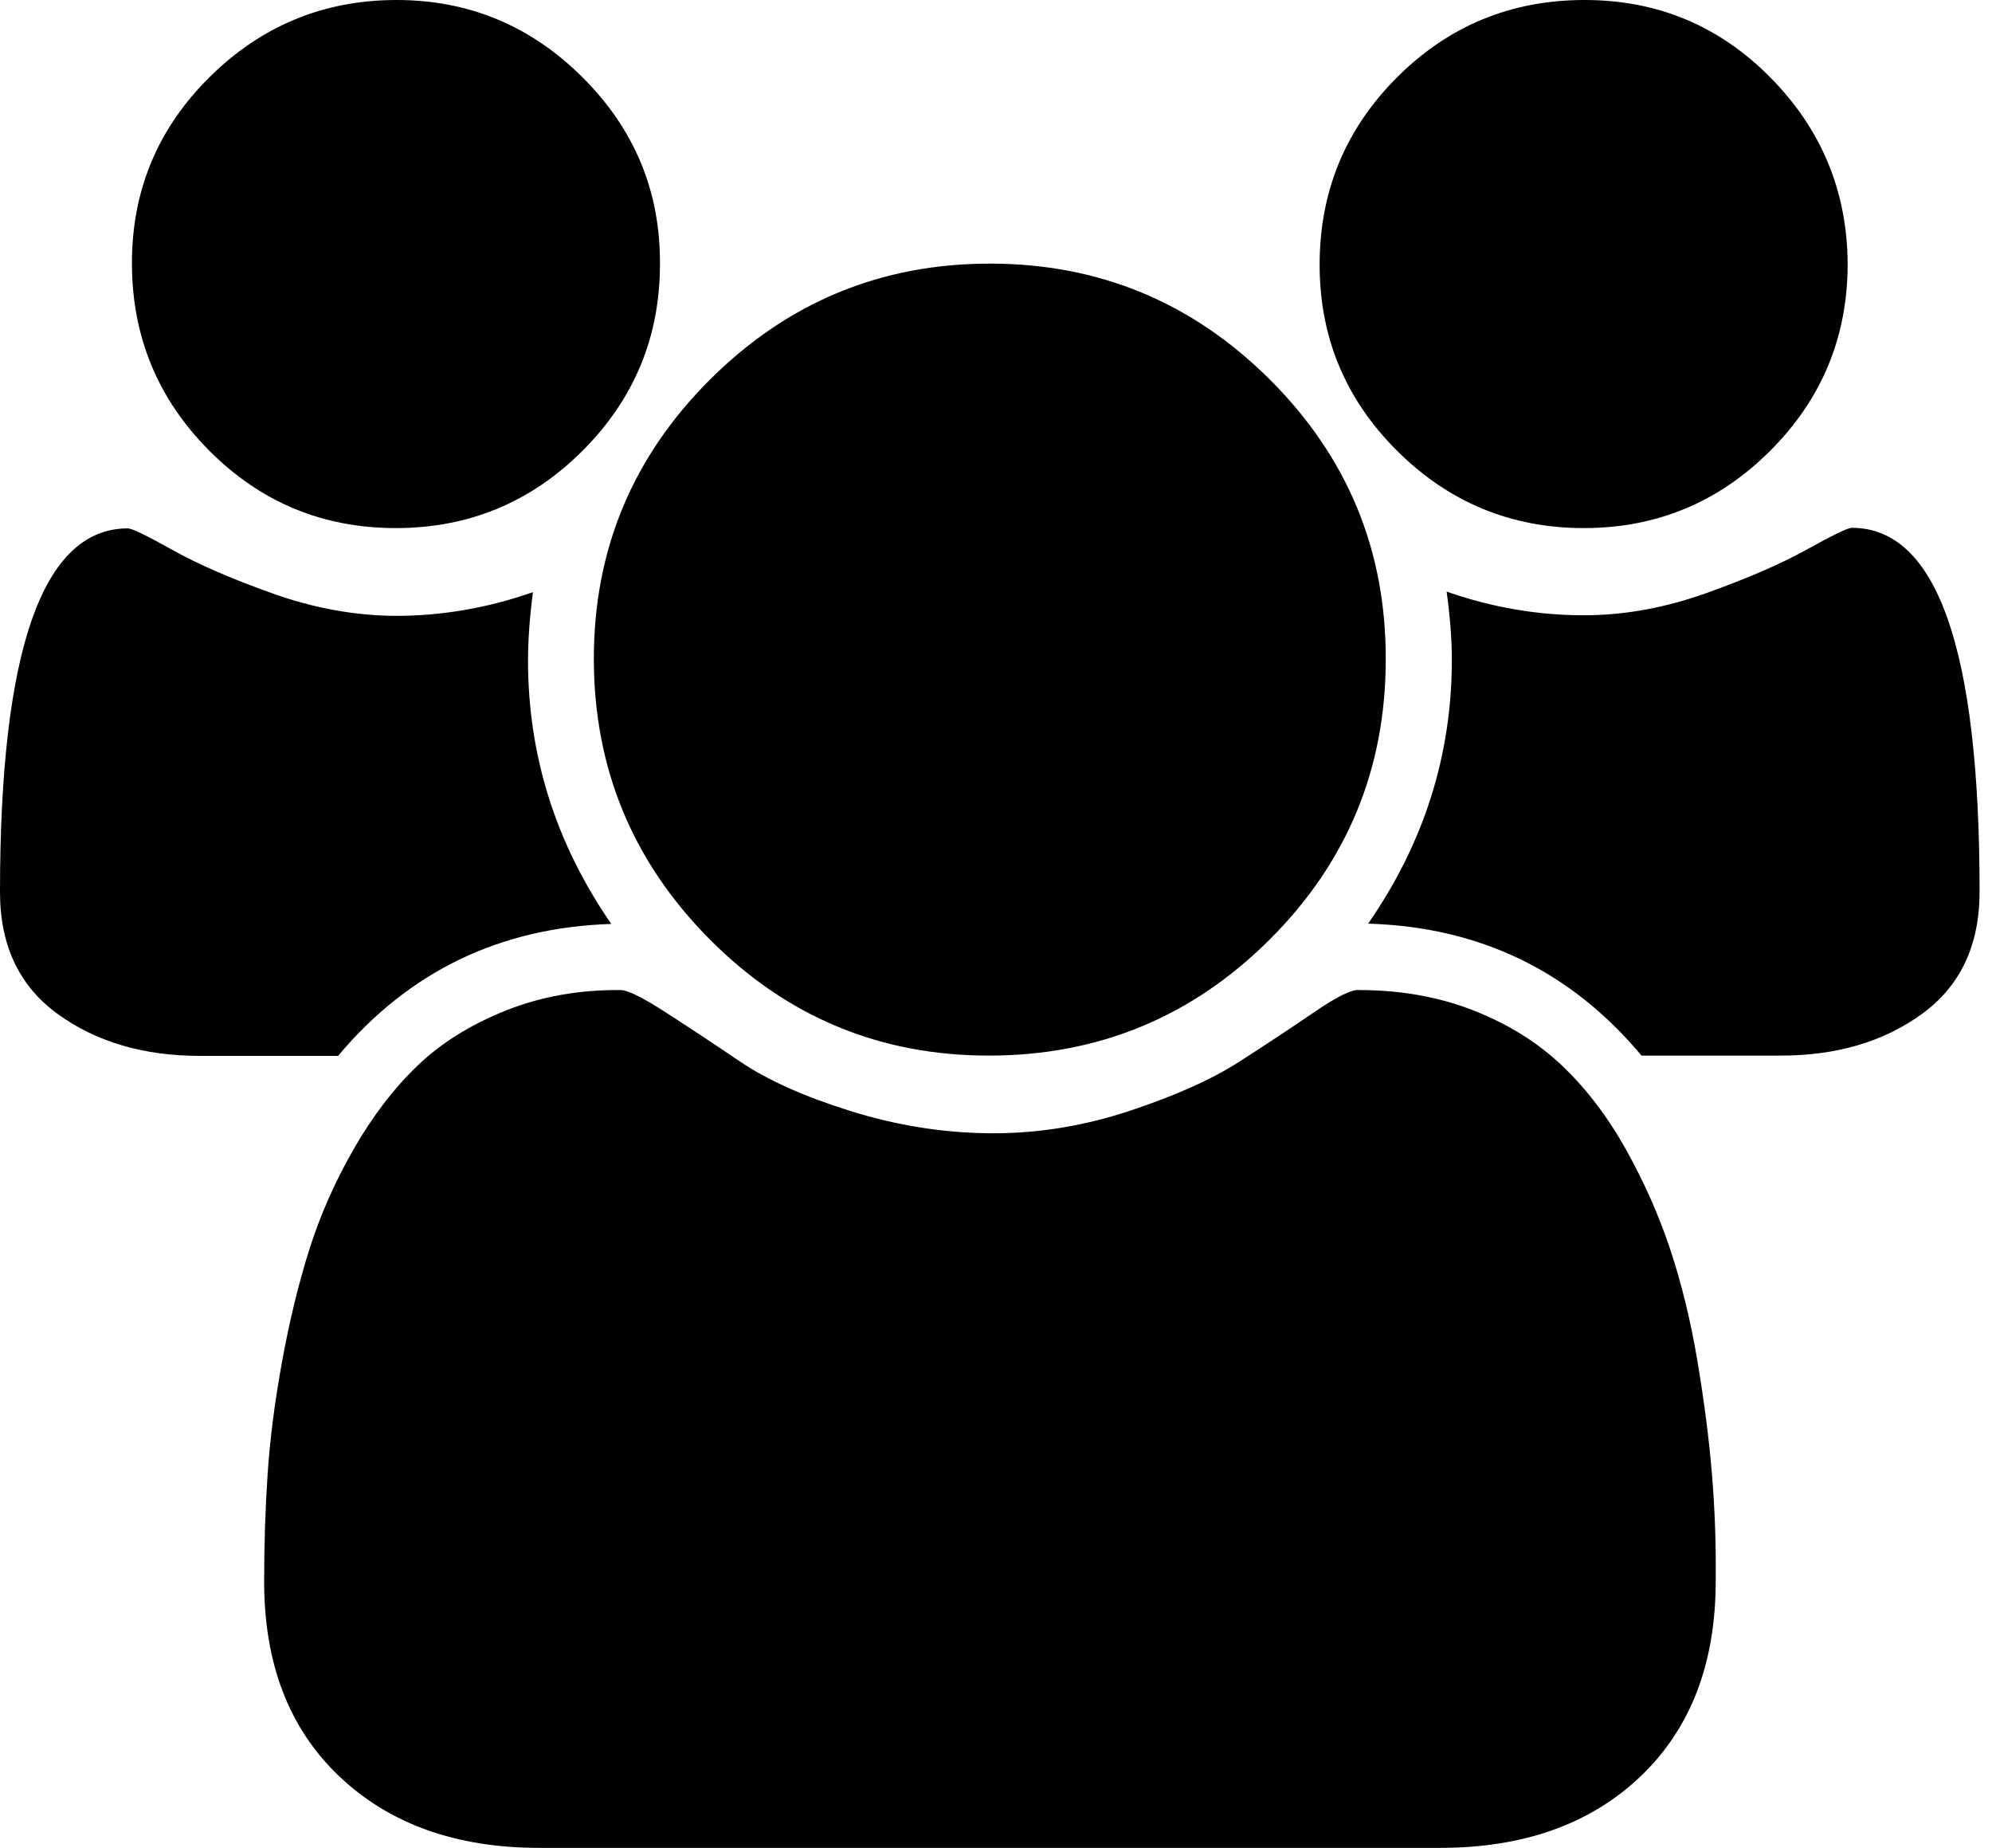
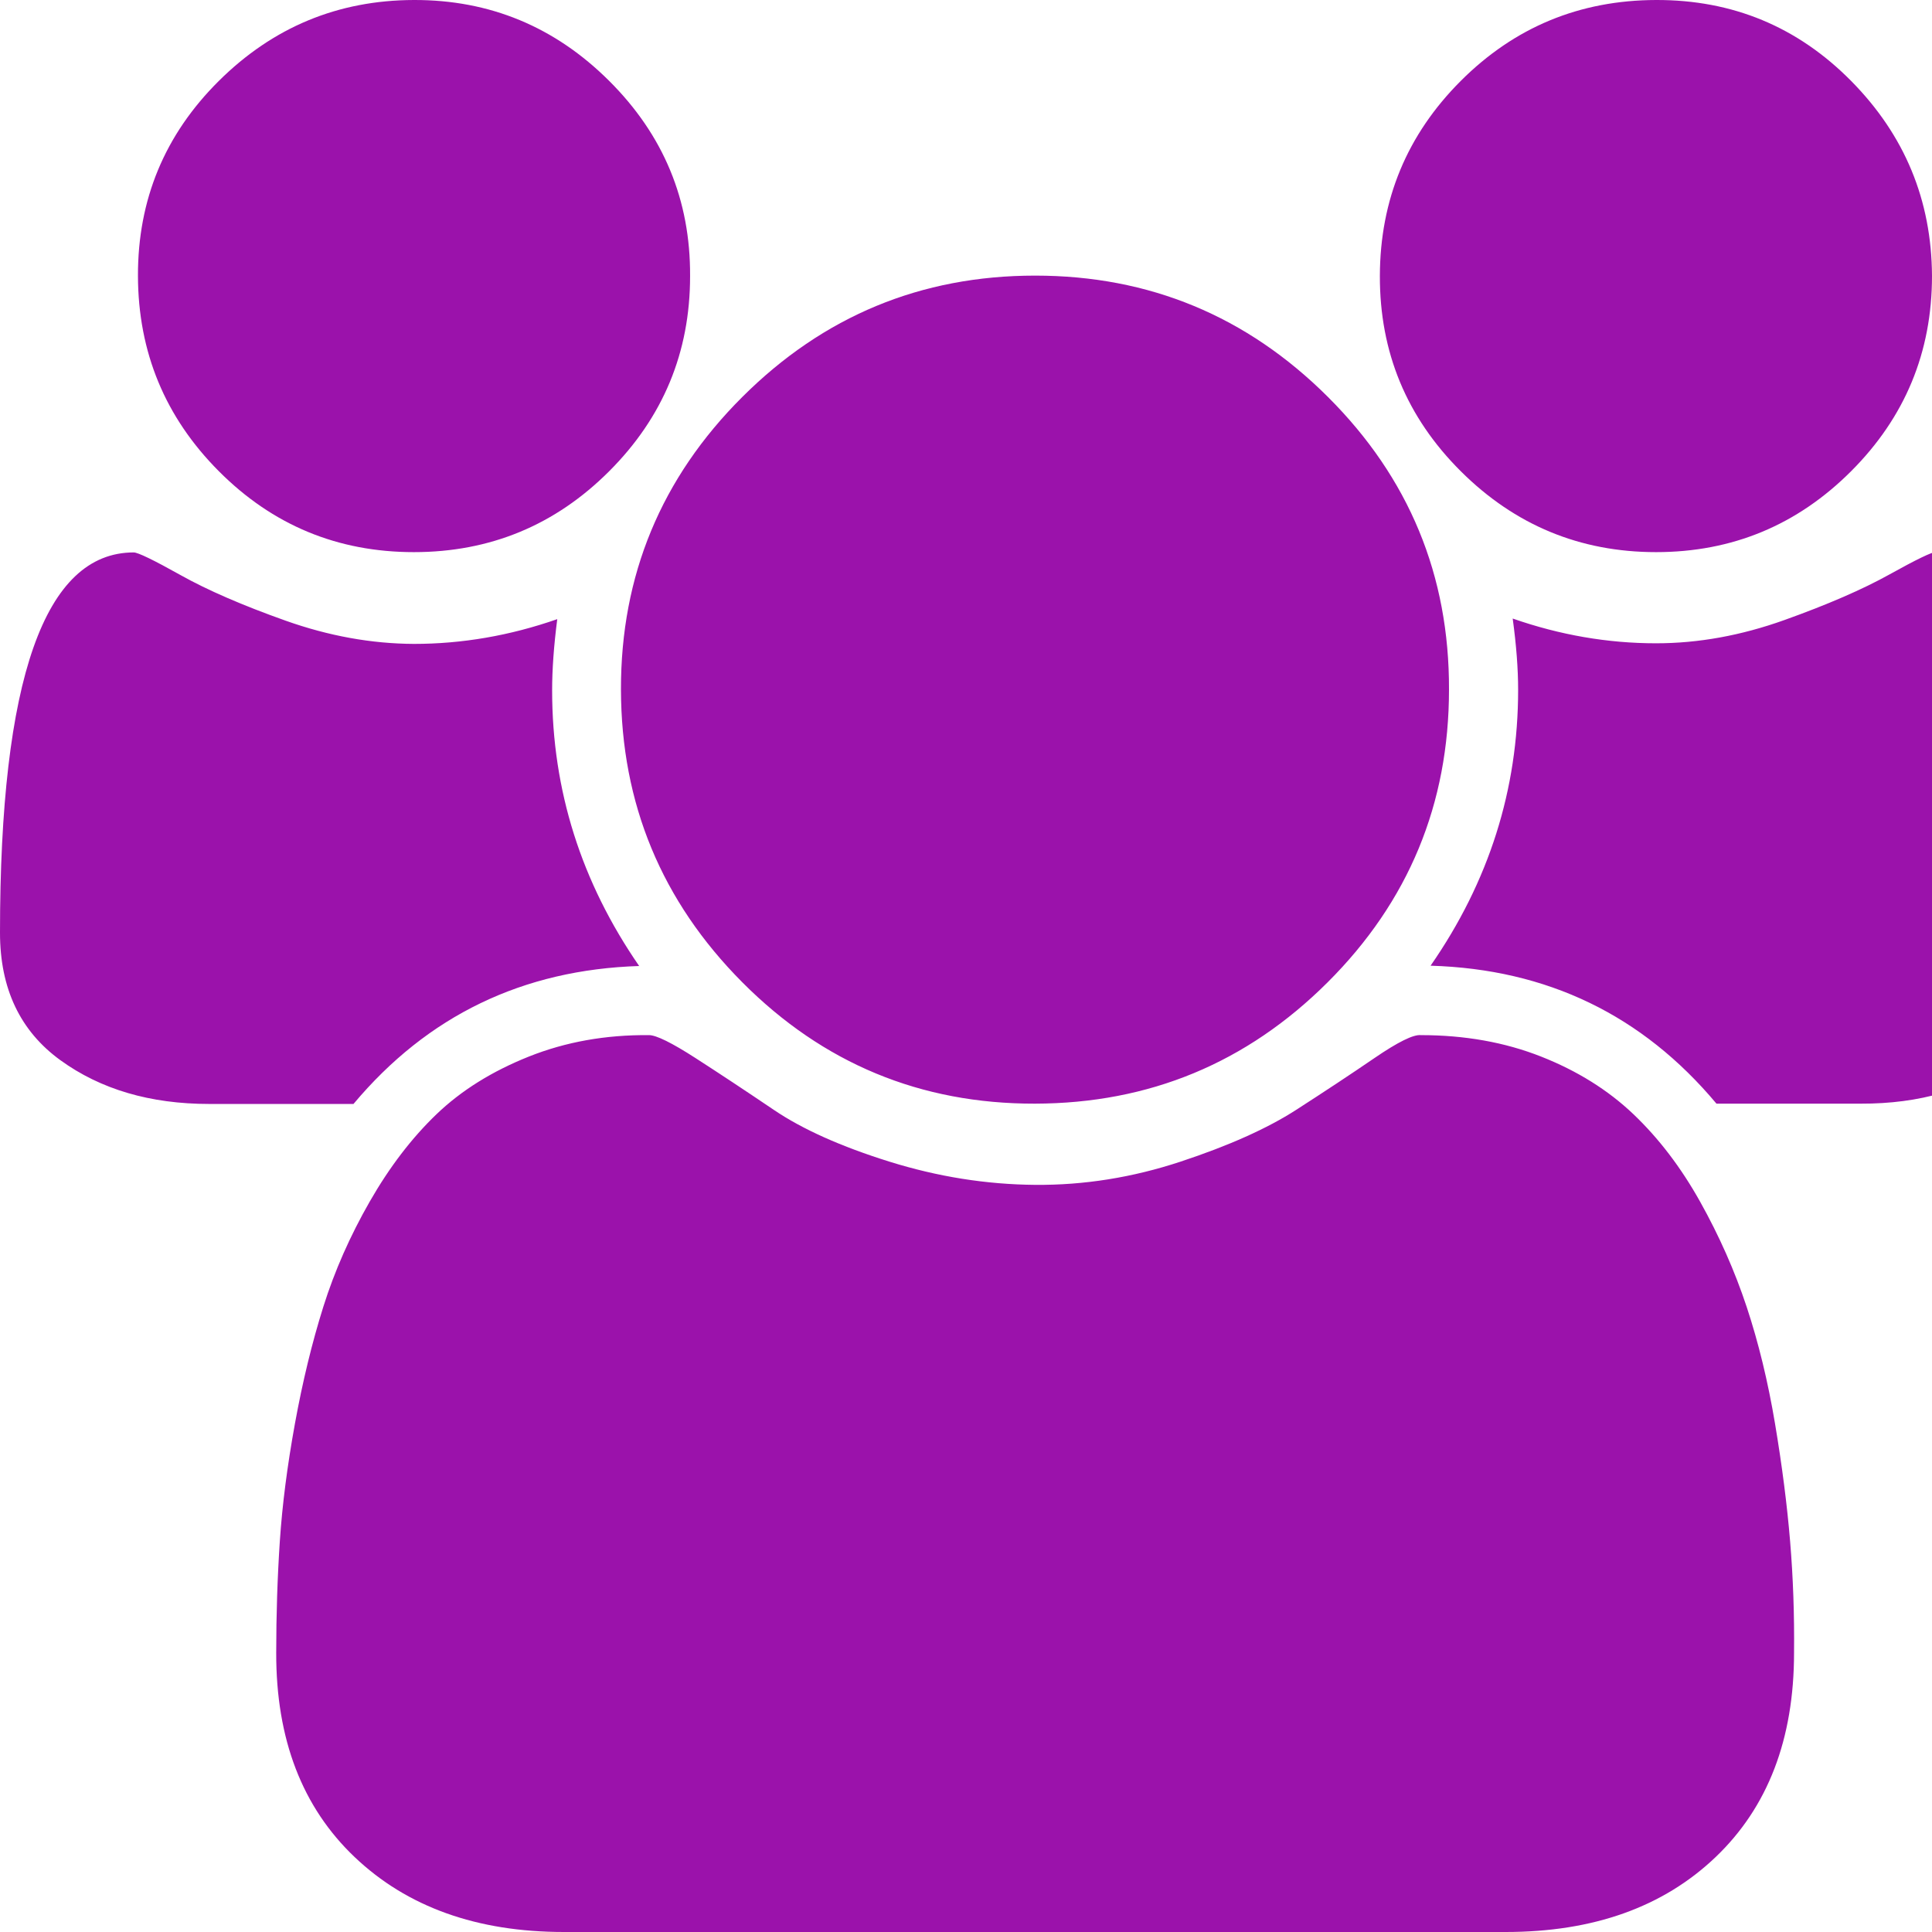
- <svg xmlns="http://www.w3.org/2000/svg" id="group" width="69" height="64">
+ <svg xmlns="http://www.w3.org/2000/svg" id="group" fill="#9b12ab" width="16" height="16" viewBox="0 0 64 64">
  <path d="M21.18 32q-5.79.18-9.47 4.57H6.93Q4 36.57 2 35.12T0 30.9q0-12.6 4.43-12.6.21 0 1.55.75t3.48 1.51 4.25.77q2.4 0 4.75-.82-.17 1.32-.17 2.36 0 4.96 2.89 9.14zm38.25 22.75q0 4.29-2.6 6.77T49.88 64H18.68q-4.32 0-6.93-2.48t-2.6-6.77q0-1.9.12-3.7t.5-3.89.94-3.87 1.54-3.49 2.21-2.89T17.52 35t3.98-.71q.36 0 1.54.76t2.6 1.72 3.82 1.71 4.83.77 4.82-.77 3.82-1.71 2.6-1.72 1.54-.76q2.18 0 3.98.71t3.06 1.91 2.21 2.9 1.54 3.48.94 3.87.5 3.9.13 3.69zM22.86 9.15q0 3.78-2.68 6.46t-6.47 2.68-6.46-2.68-2.68-6.47 2.68-6.46T13.71 0t6.47 2.68 2.68 6.46zM48 22.84q0 5.69-4.02 9.7t-9.7 4.02-9.69-4.02-4.02-9.7 4.02-9.69 9.7-4.02 9.7 4.02 4.01 9.7zm20.57 8.04q0 2.79-2 4.24t-4.93 1.44h-4.78q-3.68-4.4-9.47-4.57 2.9-4.18 2.9-9.14 0-1.04-.18-2.36 2.35.82 4.75.82 2.1 0 4.25-.77t3.48-1.51 1.55-.75q4.43 0 4.43 12.6zM64 9.14q0 3.79-2.68 6.47t-6.46 2.68-6.47-2.68-2.68-6.47 2.68-6.46T54.86 0t6.46 2.68T64 9.14z" />
</svg>
